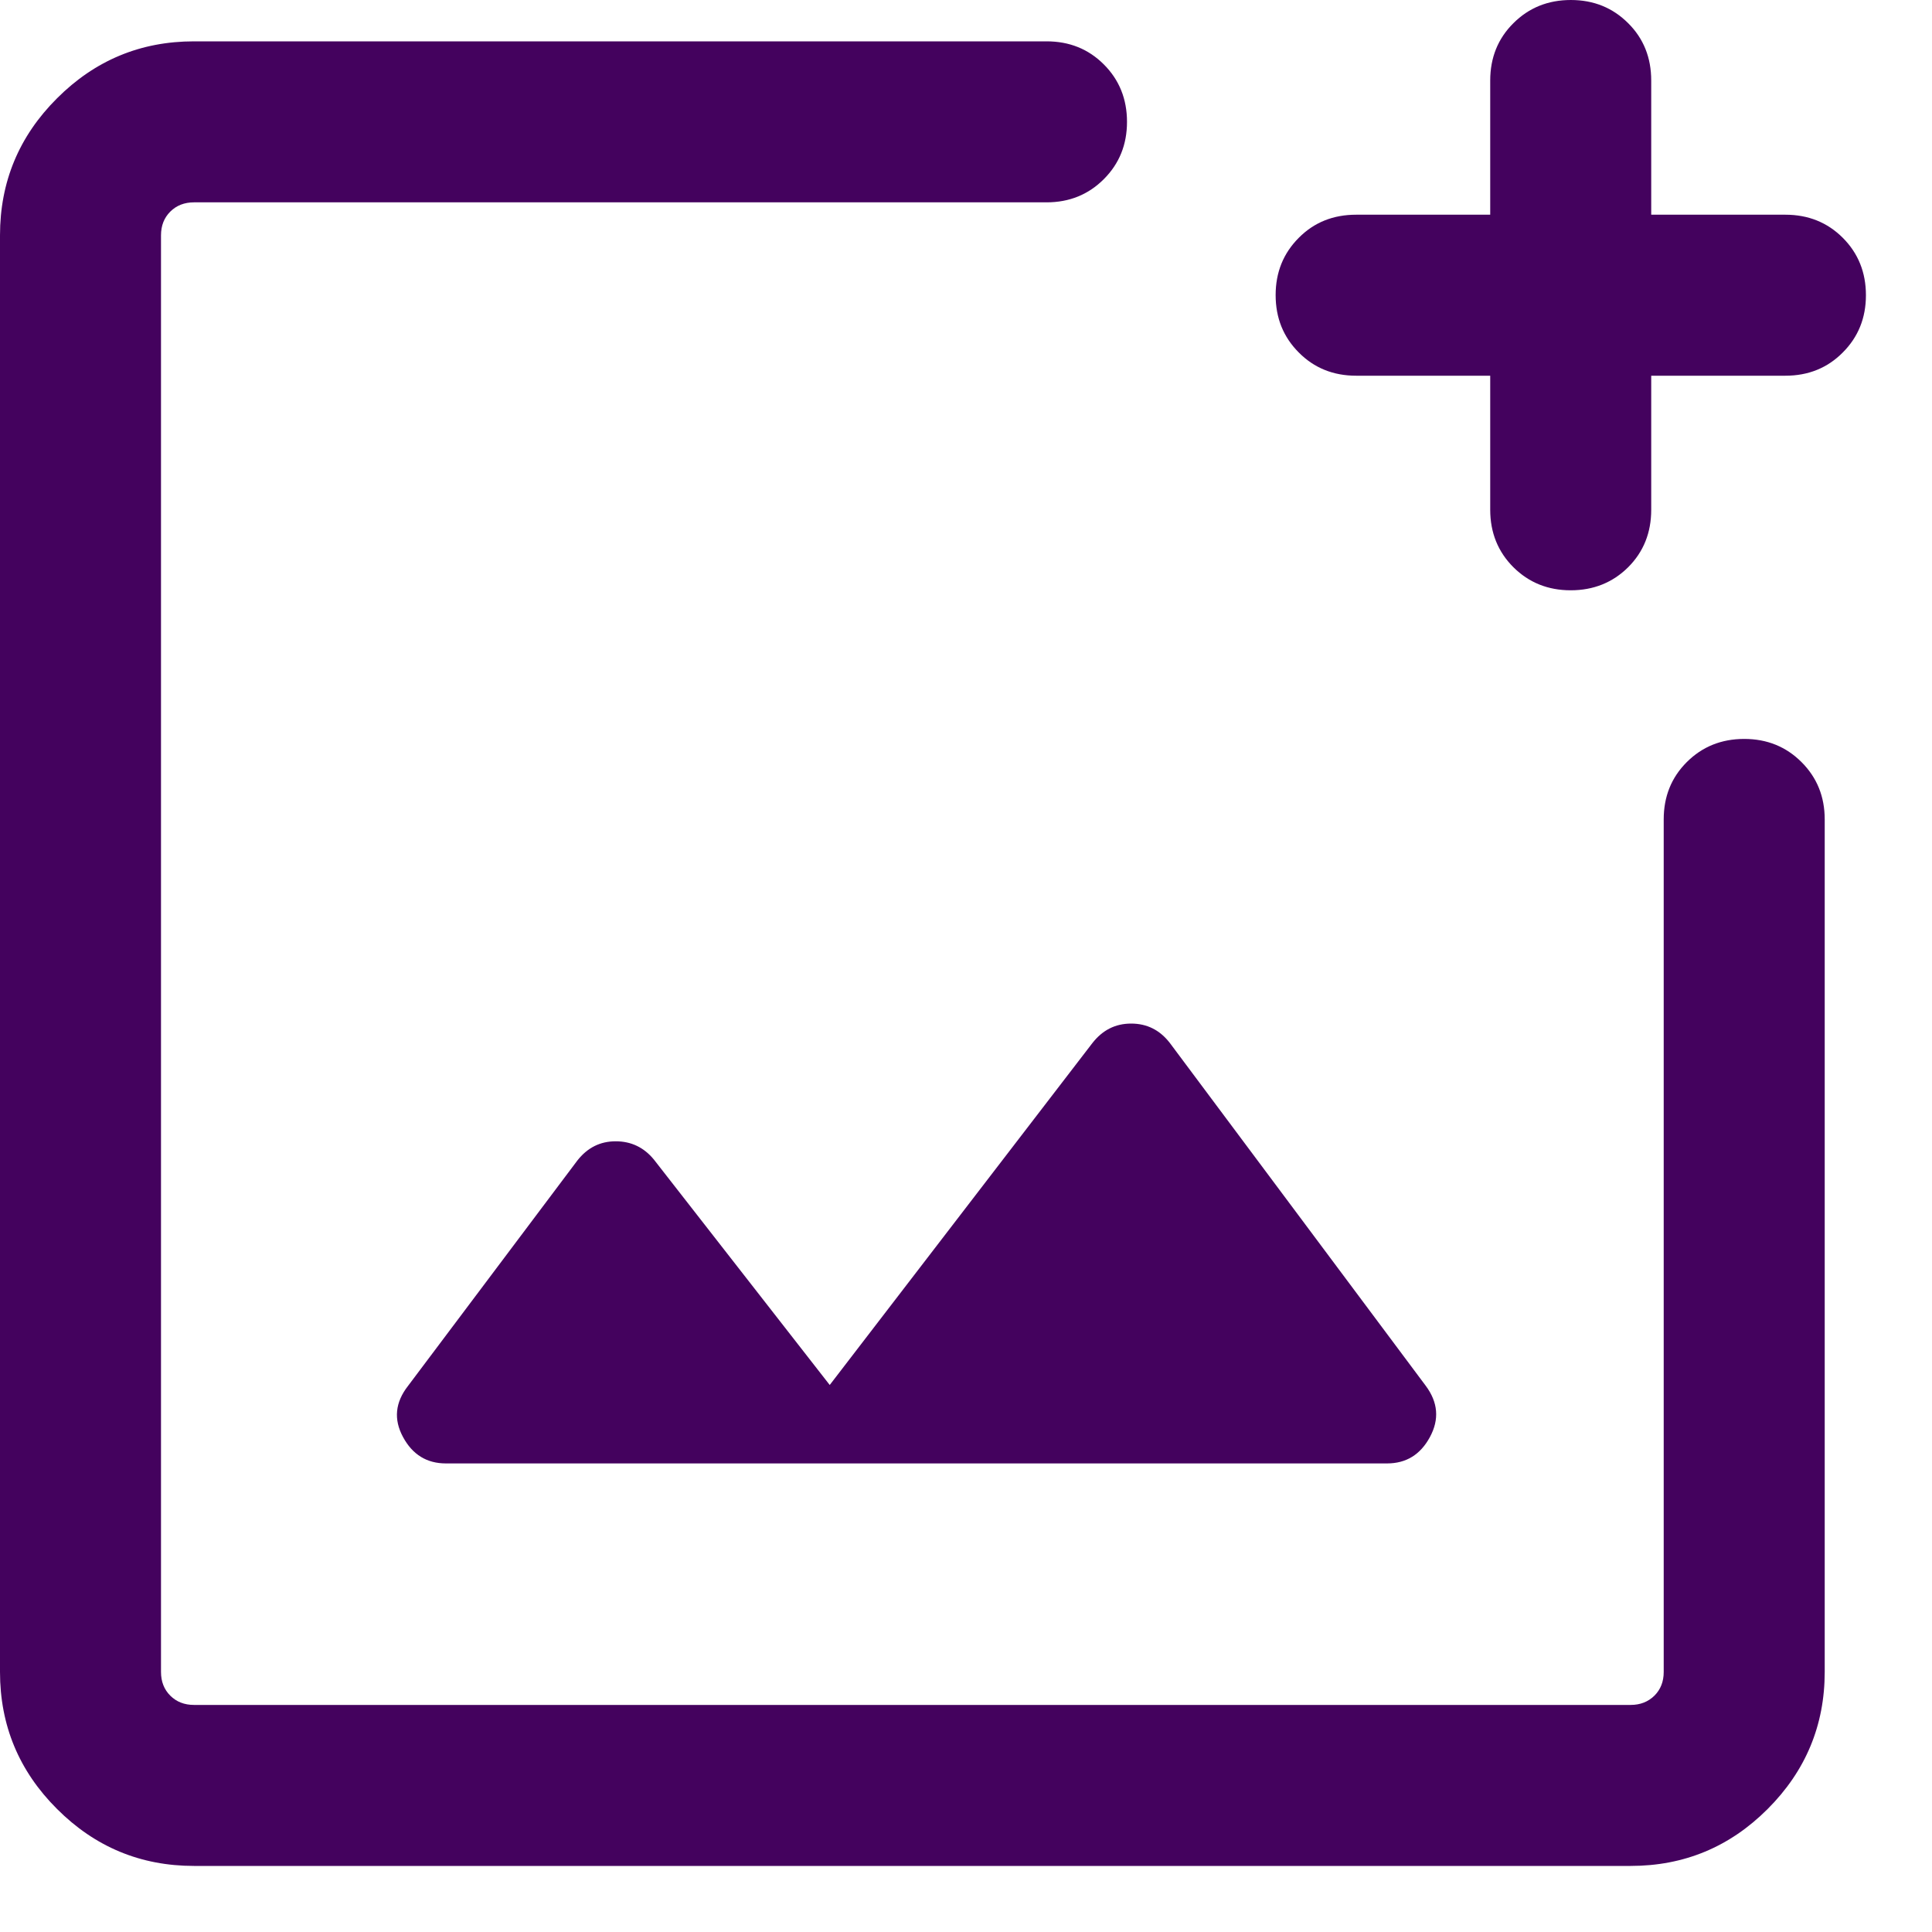
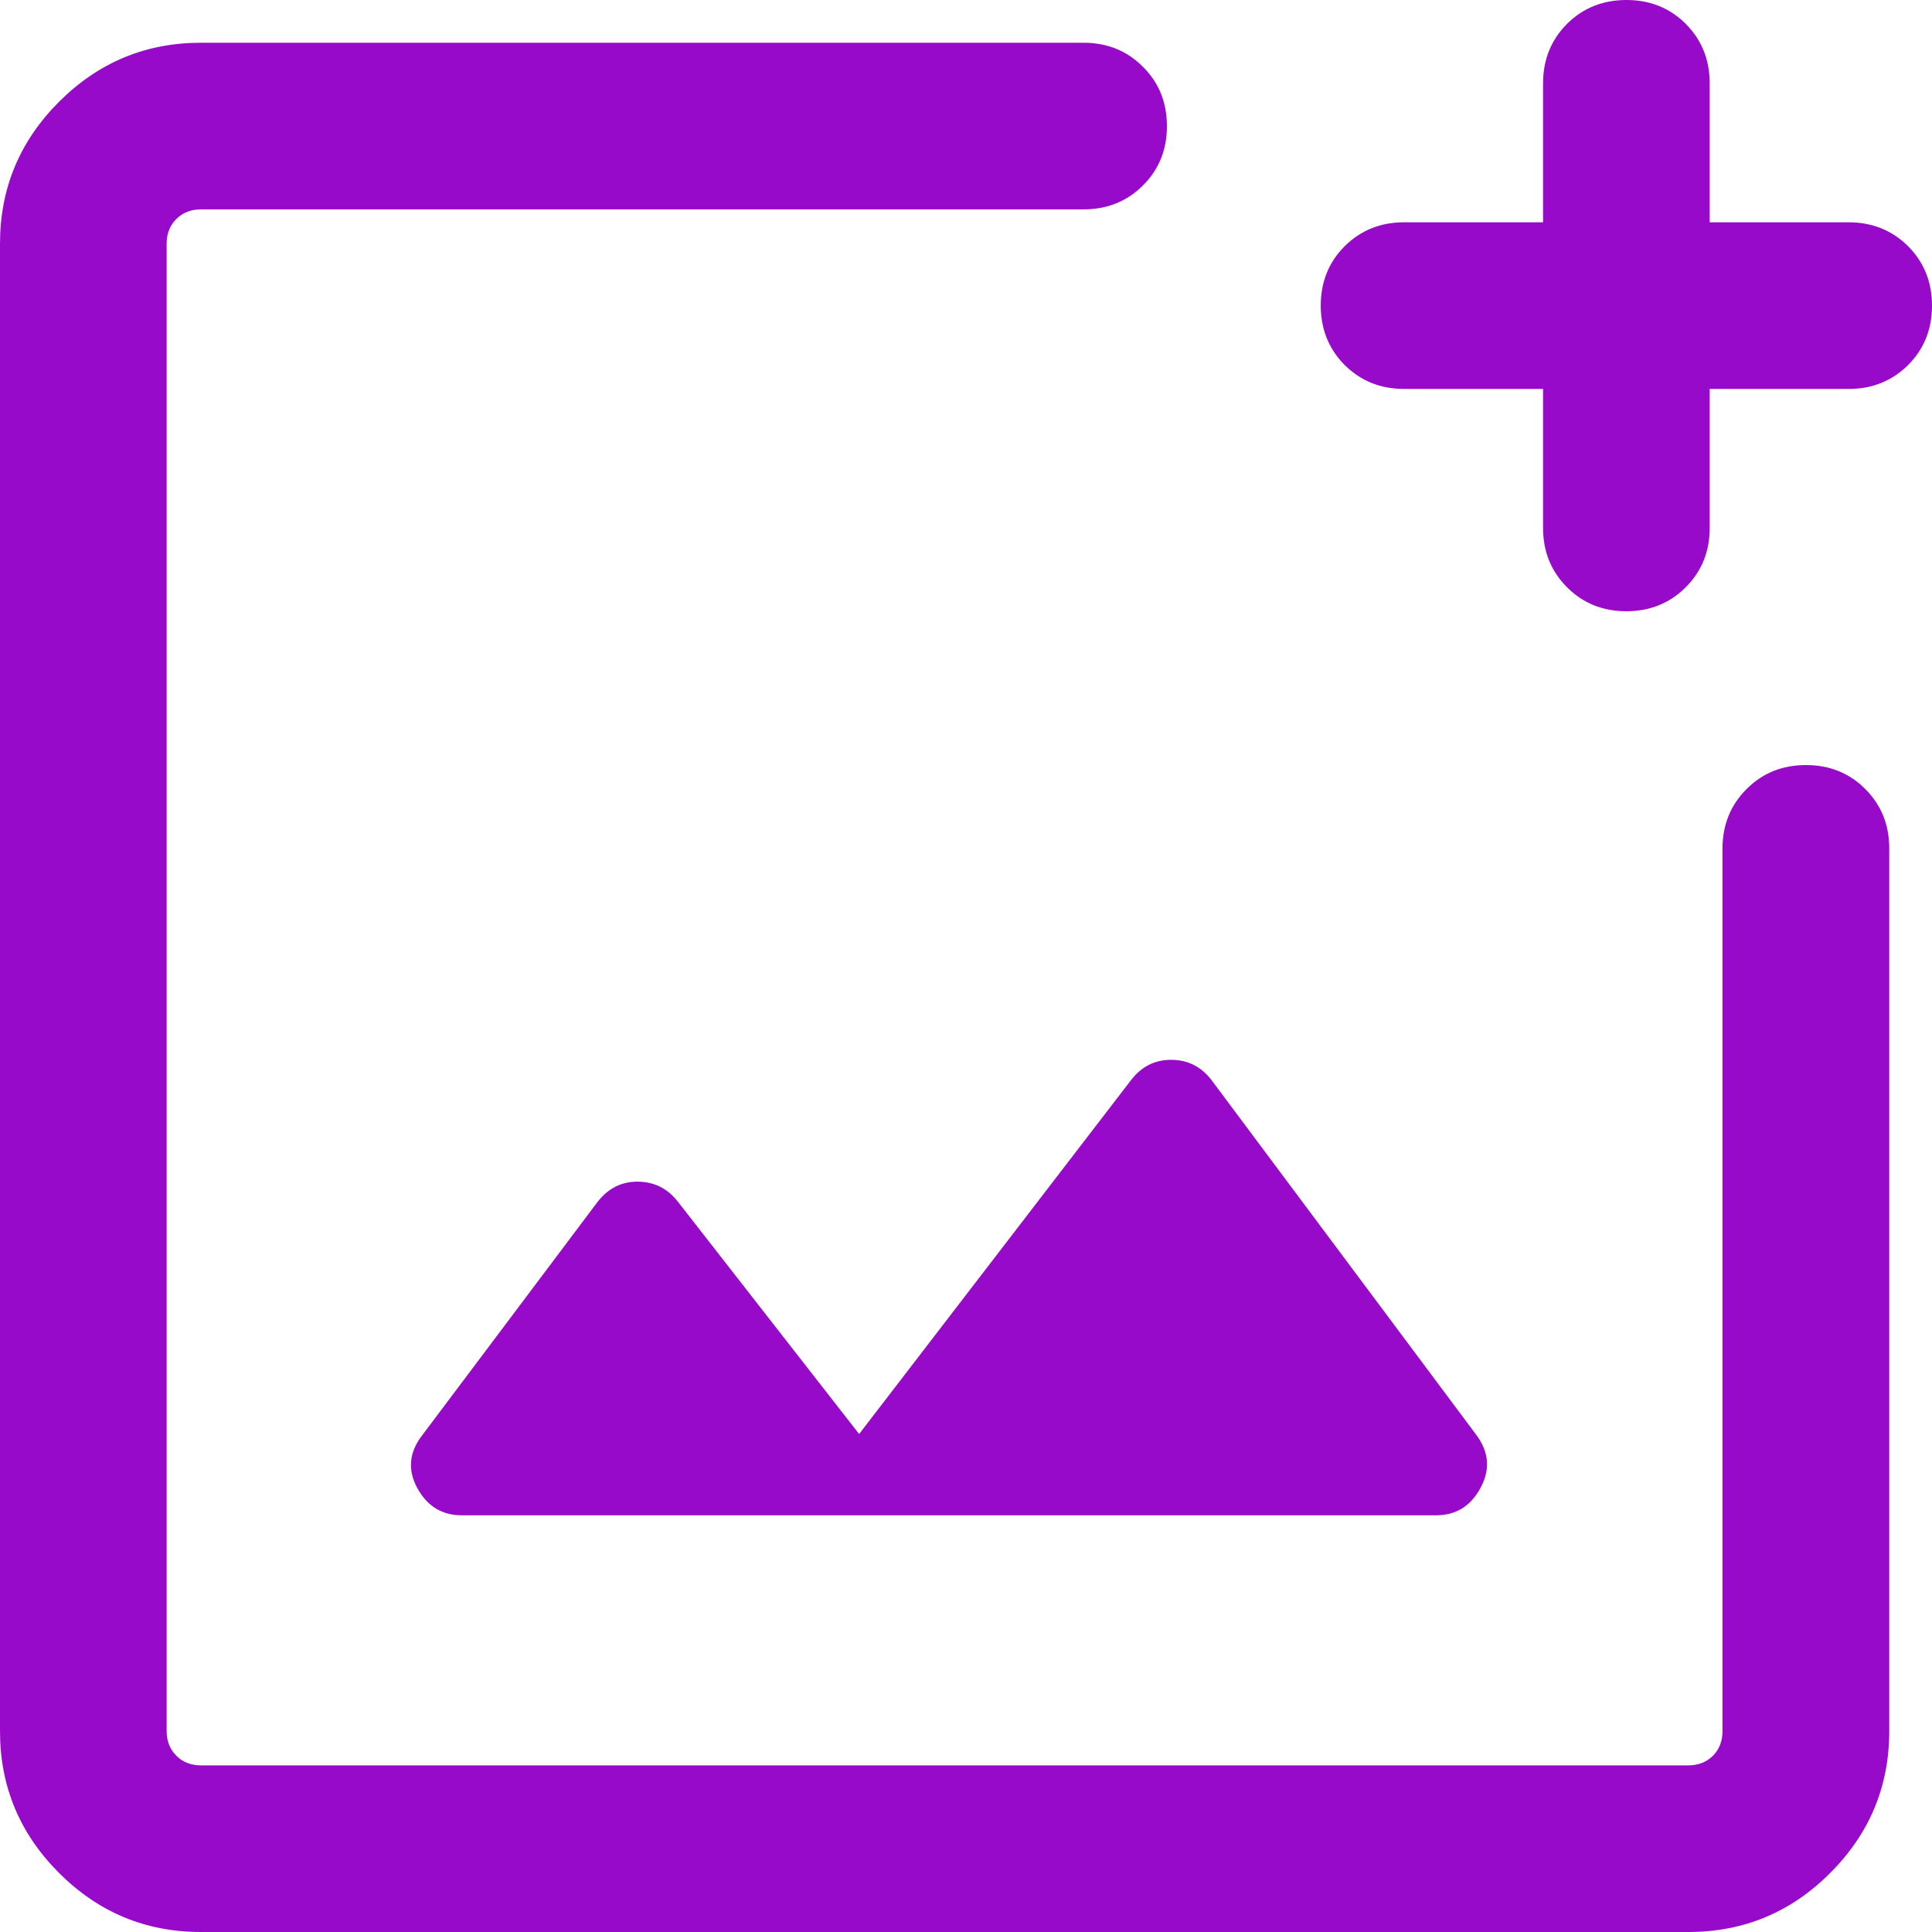
- <svg xmlns="http://www.w3.org/2000/svg" width="15" height="15" viewBox="0 0 15 15" fill="none">
-   <path d="M1.506 14.487C1.092 14.487 0.738 14.34 0.443 14.045C0.147 13.75 0 13.395 0 12.981V1.827C0 1.413 0.147 1.058 0.443 0.763C0.738 0.468 1.092 0.321 1.506 0.321H8.125C8.302 0.321 8.45 0.38 8.57 0.5C8.69 0.62 8.75 0.769 8.75 0.946C8.75 1.123 8.69 1.271 8.57 1.391C8.45 1.511 8.302 1.571 8.125 1.571H1.506C1.432 1.571 1.37 1.595 1.322 1.643C1.274 1.691 1.25 1.752 1.25 1.827V12.981C1.25 13.056 1.274 13.117 1.322 13.165C1.37 13.213 1.432 13.237 1.506 13.237H12.66C12.735 13.237 12.796 13.213 12.845 13.165C12.893 13.117 12.917 13.056 12.917 12.981V6.362C12.917 6.185 12.976 6.037 13.096 5.917C13.216 5.797 13.365 5.737 13.542 5.737C13.719 5.737 13.867 5.797 13.987 5.917C14.107 6.037 14.167 6.185 14.167 6.362V12.981C14.167 13.395 14.019 13.75 13.724 14.045C13.429 14.34 13.075 14.487 12.66 14.487H1.506ZM11.57 2.917H10.529C10.352 2.917 10.203 2.857 10.084 2.737C9.964 2.617 9.904 2.469 9.904 2.291C9.904 2.114 9.964 1.966 10.084 1.846C10.203 1.726 10.352 1.667 10.529 1.667H11.57V0.625C11.57 0.448 11.63 0.299 11.75 0.18C11.87 0.06 12.019 0 12.196 0C12.373 0 12.521 0.06 12.641 0.18C12.761 0.299 12.82 0.448 12.82 0.625V1.667H13.862C14.039 1.667 14.188 1.727 14.307 1.846C14.427 1.966 14.487 2.115 14.487 2.292C14.487 2.469 14.427 2.617 14.307 2.737C14.188 2.857 14.039 2.917 13.862 2.917H12.82V3.958C12.82 4.135 12.761 4.284 12.641 4.404C12.521 4.523 12.372 4.583 12.195 4.583C12.018 4.583 11.87 4.523 11.75 4.404C11.63 4.284 11.57 4.135 11.57 3.958V2.917ZM6.442 10.753L5.077 9.003C4.999 8.908 4.9 8.861 4.78 8.861C4.659 8.861 4.56 8.911 4.482 9.011L3.168 10.76C3.068 10.888 3.055 11.02 3.129 11.157C3.203 11.294 3.314 11.362 3.462 11.362H10.769C10.917 11.362 11.028 11.294 11.102 11.157C11.176 11.02 11.165 10.888 11.07 10.76L9.083 8.098C9.005 7.997 8.905 7.947 8.782 7.947C8.659 7.947 8.559 7.998 8.48 8.1L6.442 10.753Z" fill="#44025E" />
+ <svg xmlns="http://www.w3.org/2000/svg" width="16" height="16" viewBox="0 0 16 16" fill="none">
+   <path d="M1.664 16C1.206 16 0.815 15.837 0.489 15.511C0.163 15.185 0 14.794 0 14.336V2.018C0 1.56 0.163 1.169 0.489 0.843C0.815 0.517 1.206 0.354 1.664 0.354H8.973C9.169 0.354 9.333 0.42 9.465 0.553C9.598 0.685 9.664 0.849 9.664 1.045C9.664 1.24 9.598 1.404 9.465 1.536C9.333 1.668 9.169 1.734 8.973 1.734H1.664C1.581 1.734 1.513 1.761 1.46 1.814C1.407 1.867 1.38 1.935 1.38 2.018V14.336C1.38 14.419 1.407 14.487 1.46 14.54C1.513 14.593 1.581 14.62 1.664 14.62H13.982C14.065 14.62 14.133 14.593 14.186 14.54C14.239 14.487 14.265 14.419 14.265 14.336V7.027C14.265 6.831 14.332 6.667 14.464 6.535C14.596 6.402 14.76 6.336 14.956 6.336C15.152 6.336 15.316 6.402 15.448 6.535C15.58 6.667 15.646 6.831 15.646 7.027V14.336C15.646 14.794 15.483 15.185 15.157 15.511C14.832 15.837 14.44 16 13.982 16H1.664ZM12.779 3.221H11.628C11.433 3.221 11.269 3.155 11.136 3.023C11.004 2.89 10.938 2.726 10.938 2.531C10.938 2.335 11.004 2.171 11.136 2.039C11.269 1.907 11.433 1.841 11.628 1.841H12.779V0.69C12.779 0.495 12.845 0.331 12.977 0.198C13.11 0.066 13.274 0 13.469 0C13.665 0 13.829 0.066 13.961 0.198C14.093 0.331 14.159 0.495 14.159 0.69V1.841H15.31C15.505 1.841 15.669 1.907 15.802 2.039C15.934 2.172 16 2.336 16 2.531C16 2.727 15.934 2.891 15.802 3.023C15.669 3.155 15.505 3.221 15.31 3.221H14.159V4.372C14.159 4.567 14.093 4.731 13.961 4.863C13.828 4.996 13.664 5.062 13.469 5.062C13.273 5.062 13.109 4.996 12.977 4.863C12.845 4.731 12.779 4.567 12.779 4.372V3.221ZM7.115 11.876L5.607 9.943C5.521 9.838 5.412 9.786 5.279 9.786C5.146 9.786 5.037 9.841 4.95 9.952L3.499 11.883C3.388 12.025 3.374 12.171 3.455 12.322C3.537 12.473 3.66 12.549 3.823 12.549H11.894C12.057 12.549 12.18 12.473 12.261 12.322C12.343 12.171 12.332 12.025 12.226 11.883L10.032 8.943C9.946 8.832 9.835 8.777 9.699 8.777C9.563 8.777 9.452 8.833 9.366 8.946L7.115 11.876Z" fill="#980AC9" />
</svg>
